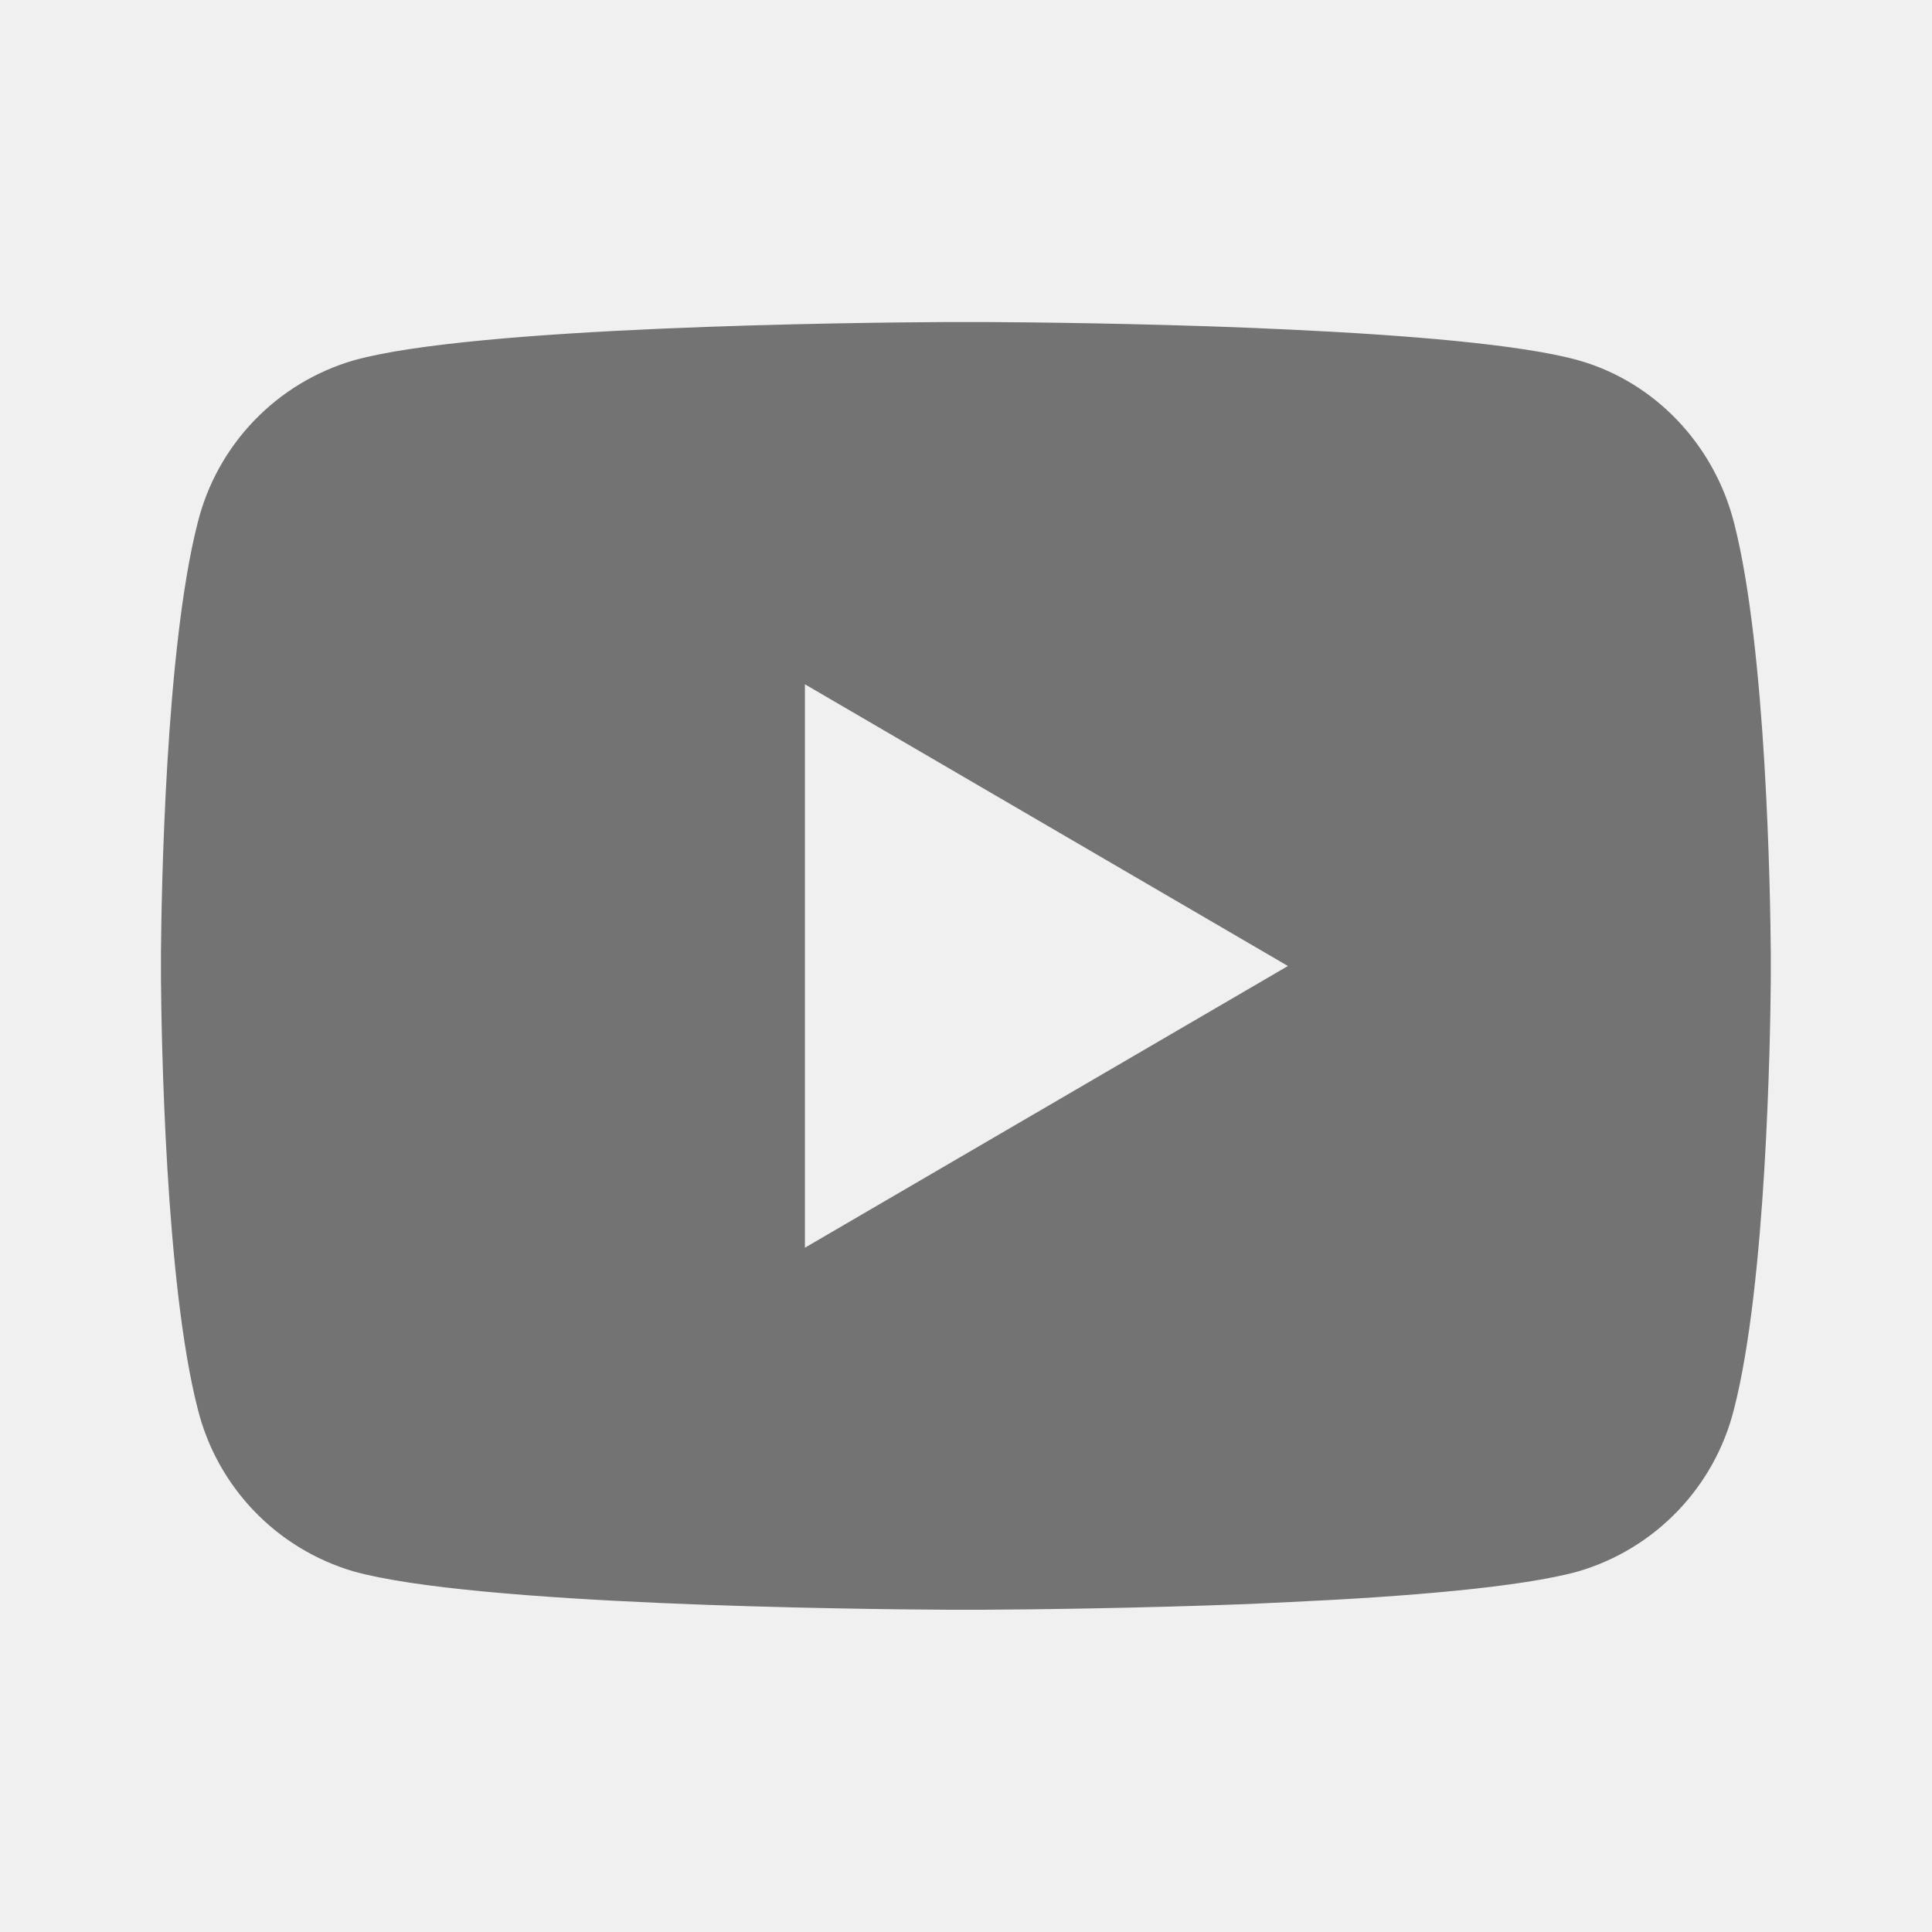
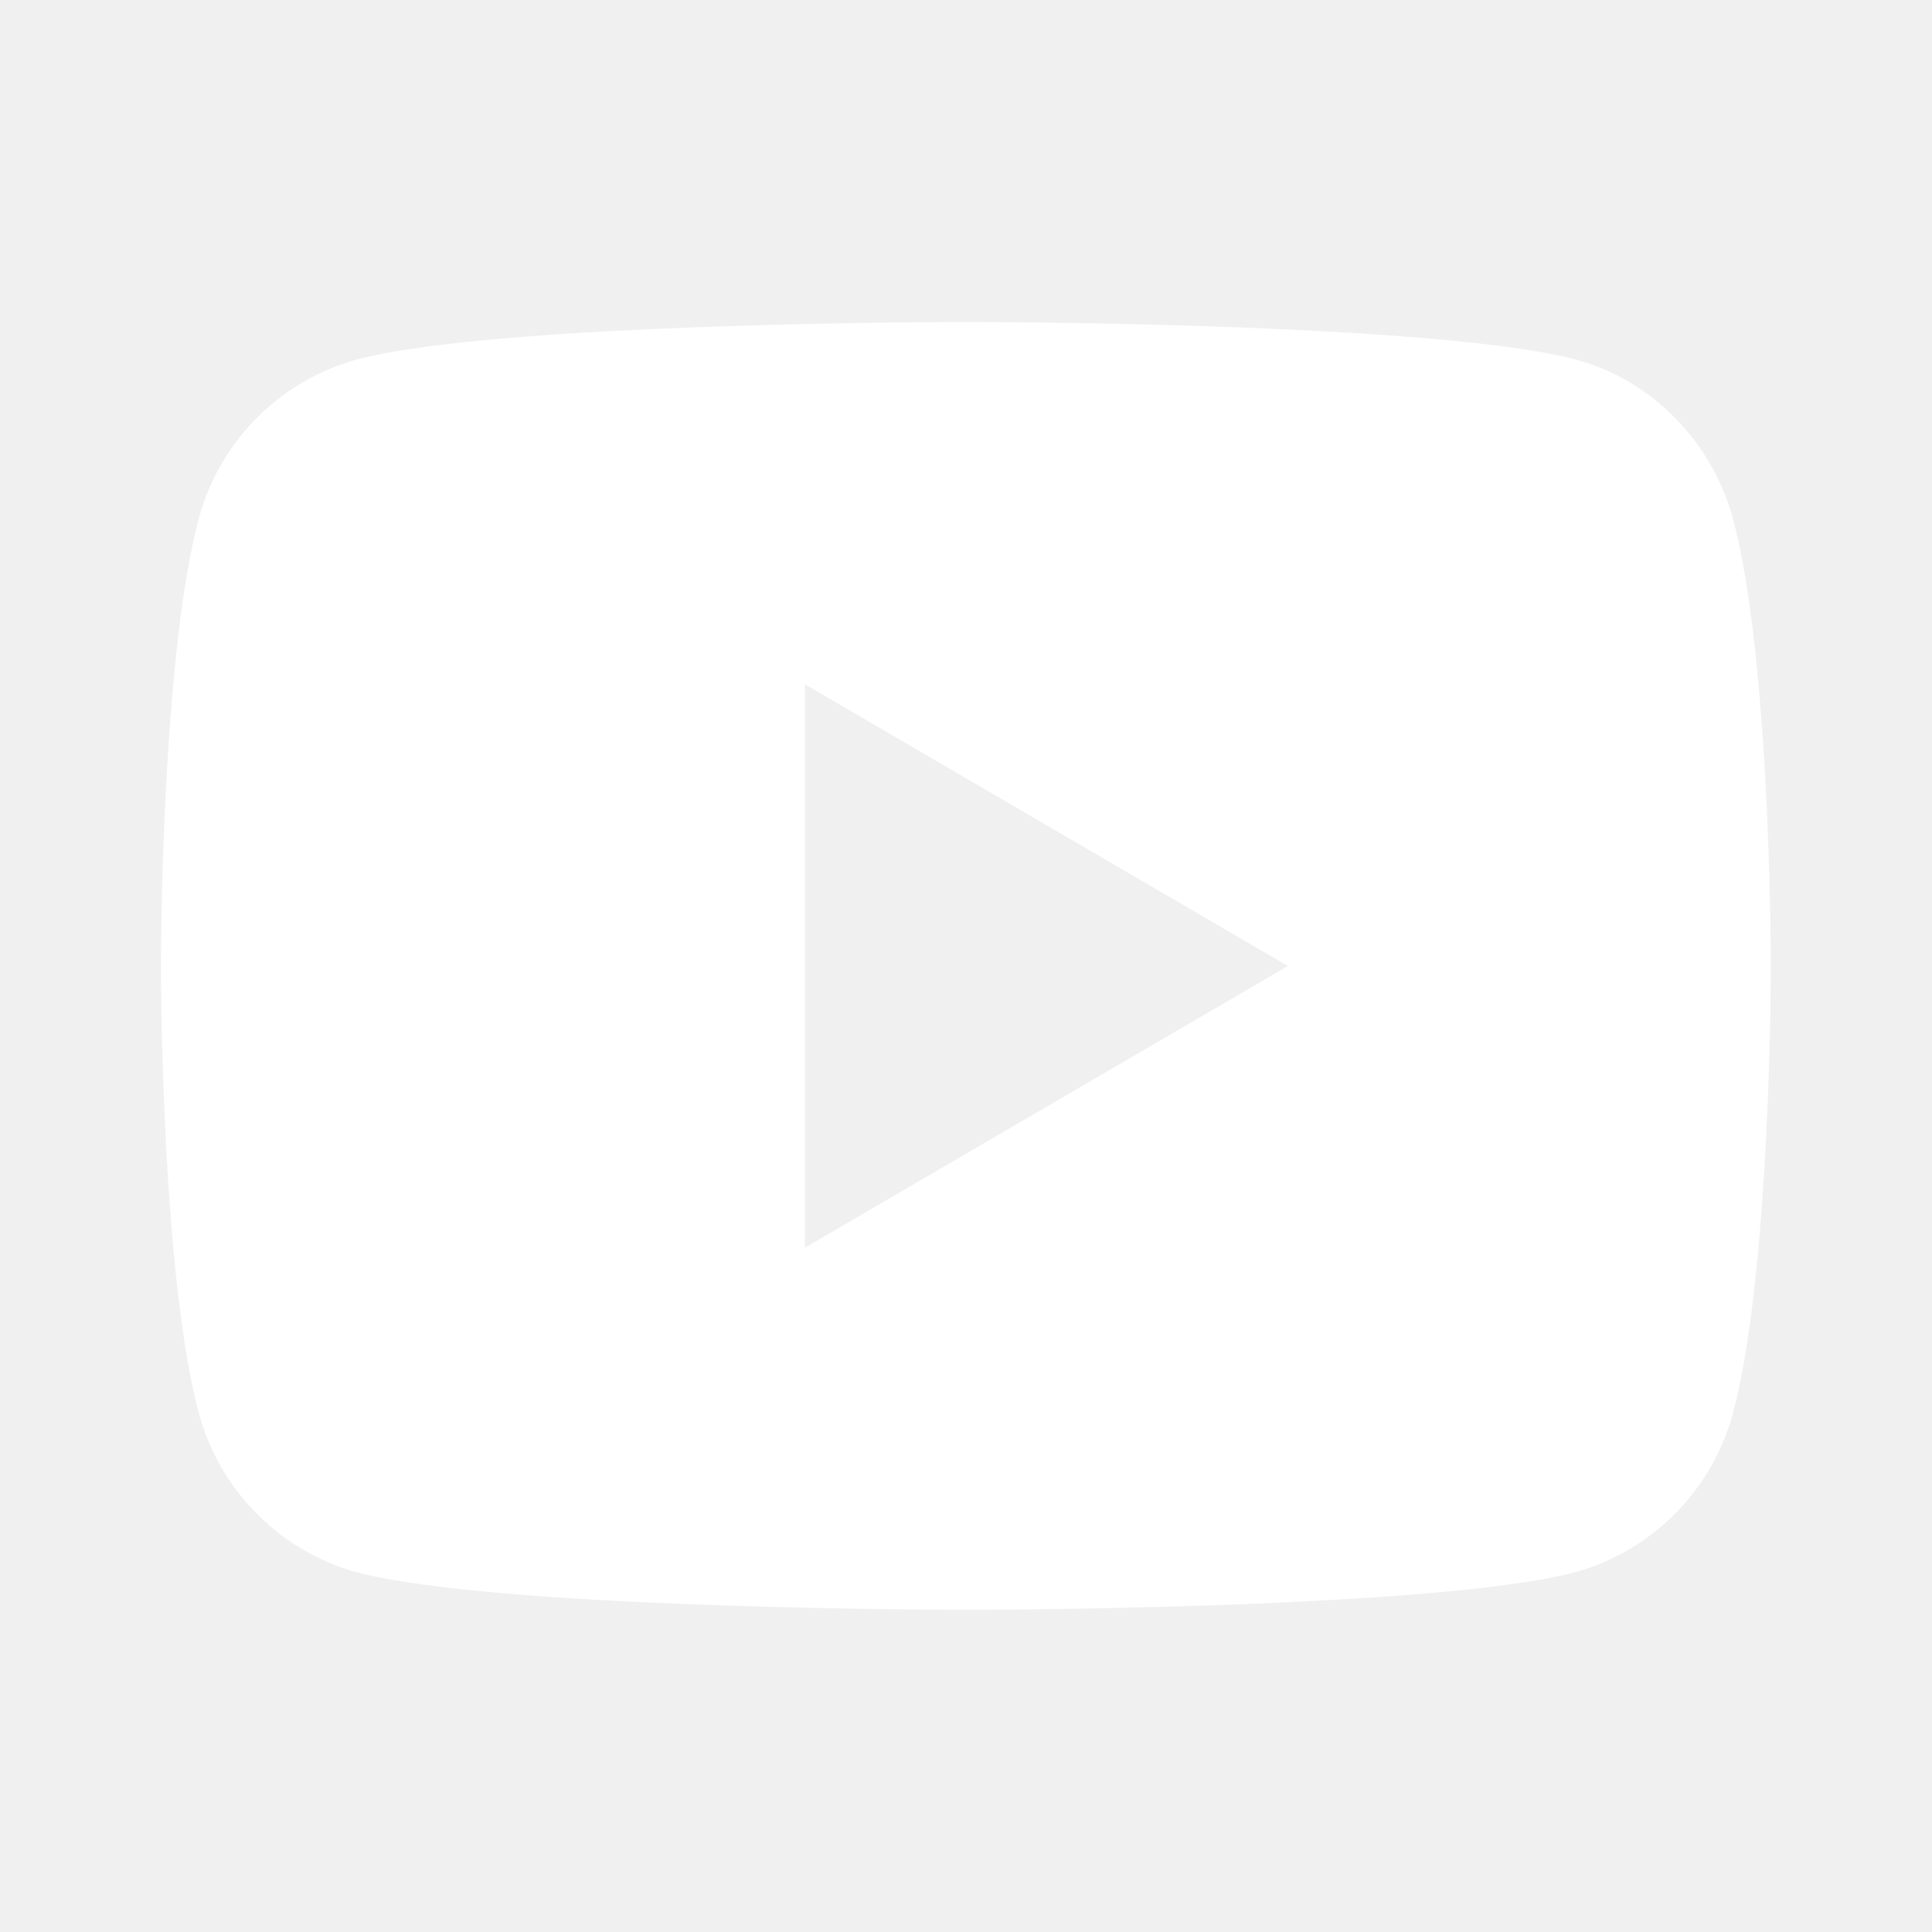
- <svg xmlns="http://www.w3.org/2000/svg" width="16" height="16" fill="none" viewBox="0 0 16 16">
-   <path fill="#737373" d="M8.162 2.667c.356.002 1.247.01 2.194.048l.336.015c.952.045 1.904.122 2.377.253.63.177 1.125.693 1.292 1.348.267 1.04.3 3.068.304 3.56V8.107c-.004.491-.037 2.52-.304 3.56a1.874 1.874 0 0 1-1.292 1.347c-.473.131-1.425.209-2.377.253l-.336.016c-.947.037-1.838.046-2.194.048h-.326c-.754-.004-3.904-.038-4.907-.317a1.875 1.875 0 0 1-1.292-1.348c-.267-1.04-.3-3.068-.304-3.56v-.216c.004-.492.037-2.52.304-3.56A1.872 1.872 0 0 1 2.93 2.984c1.002-.28 4.153-.313 4.906-.317h.326Zm-1.496 3v4.666l4-2.333-4-2.333Z" />
+ <svg xmlns="http://www.w3.org/2000/svg" width="16" height="16" fill="white" viewBox="0 0 16 16">
+   <path fill="#FFFFFF" d="M8.162 2.667c.356.002 1.247.01 2.194.048l.336.015c.952.045 1.904.122 2.377.253.63.177 1.125.693 1.292 1.348.267 1.04.3 3.068.304 3.56V8.107c-.004.491-.037 2.52-.304 3.56a1.874 1.874 0 0 1-1.292 1.347c-.473.131-1.425.209-2.377.253l-.336.016c-.947.037-1.838.046-2.194.048h-.326c-.754-.004-3.904-.038-4.907-.317a1.875 1.875 0 0 1-1.292-1.348c-.267-1.04-.3-3.068-.304-3.56v-.216c.004-.492.037-2.52.304-3.56A1.872 1.872 0 0 1 2.93 2.984c1.002-.28 4.153-.313 4.906-.317h.326Zm-1.496 3v4.666l4-2.333-4-2.333Z" />
</svg>
